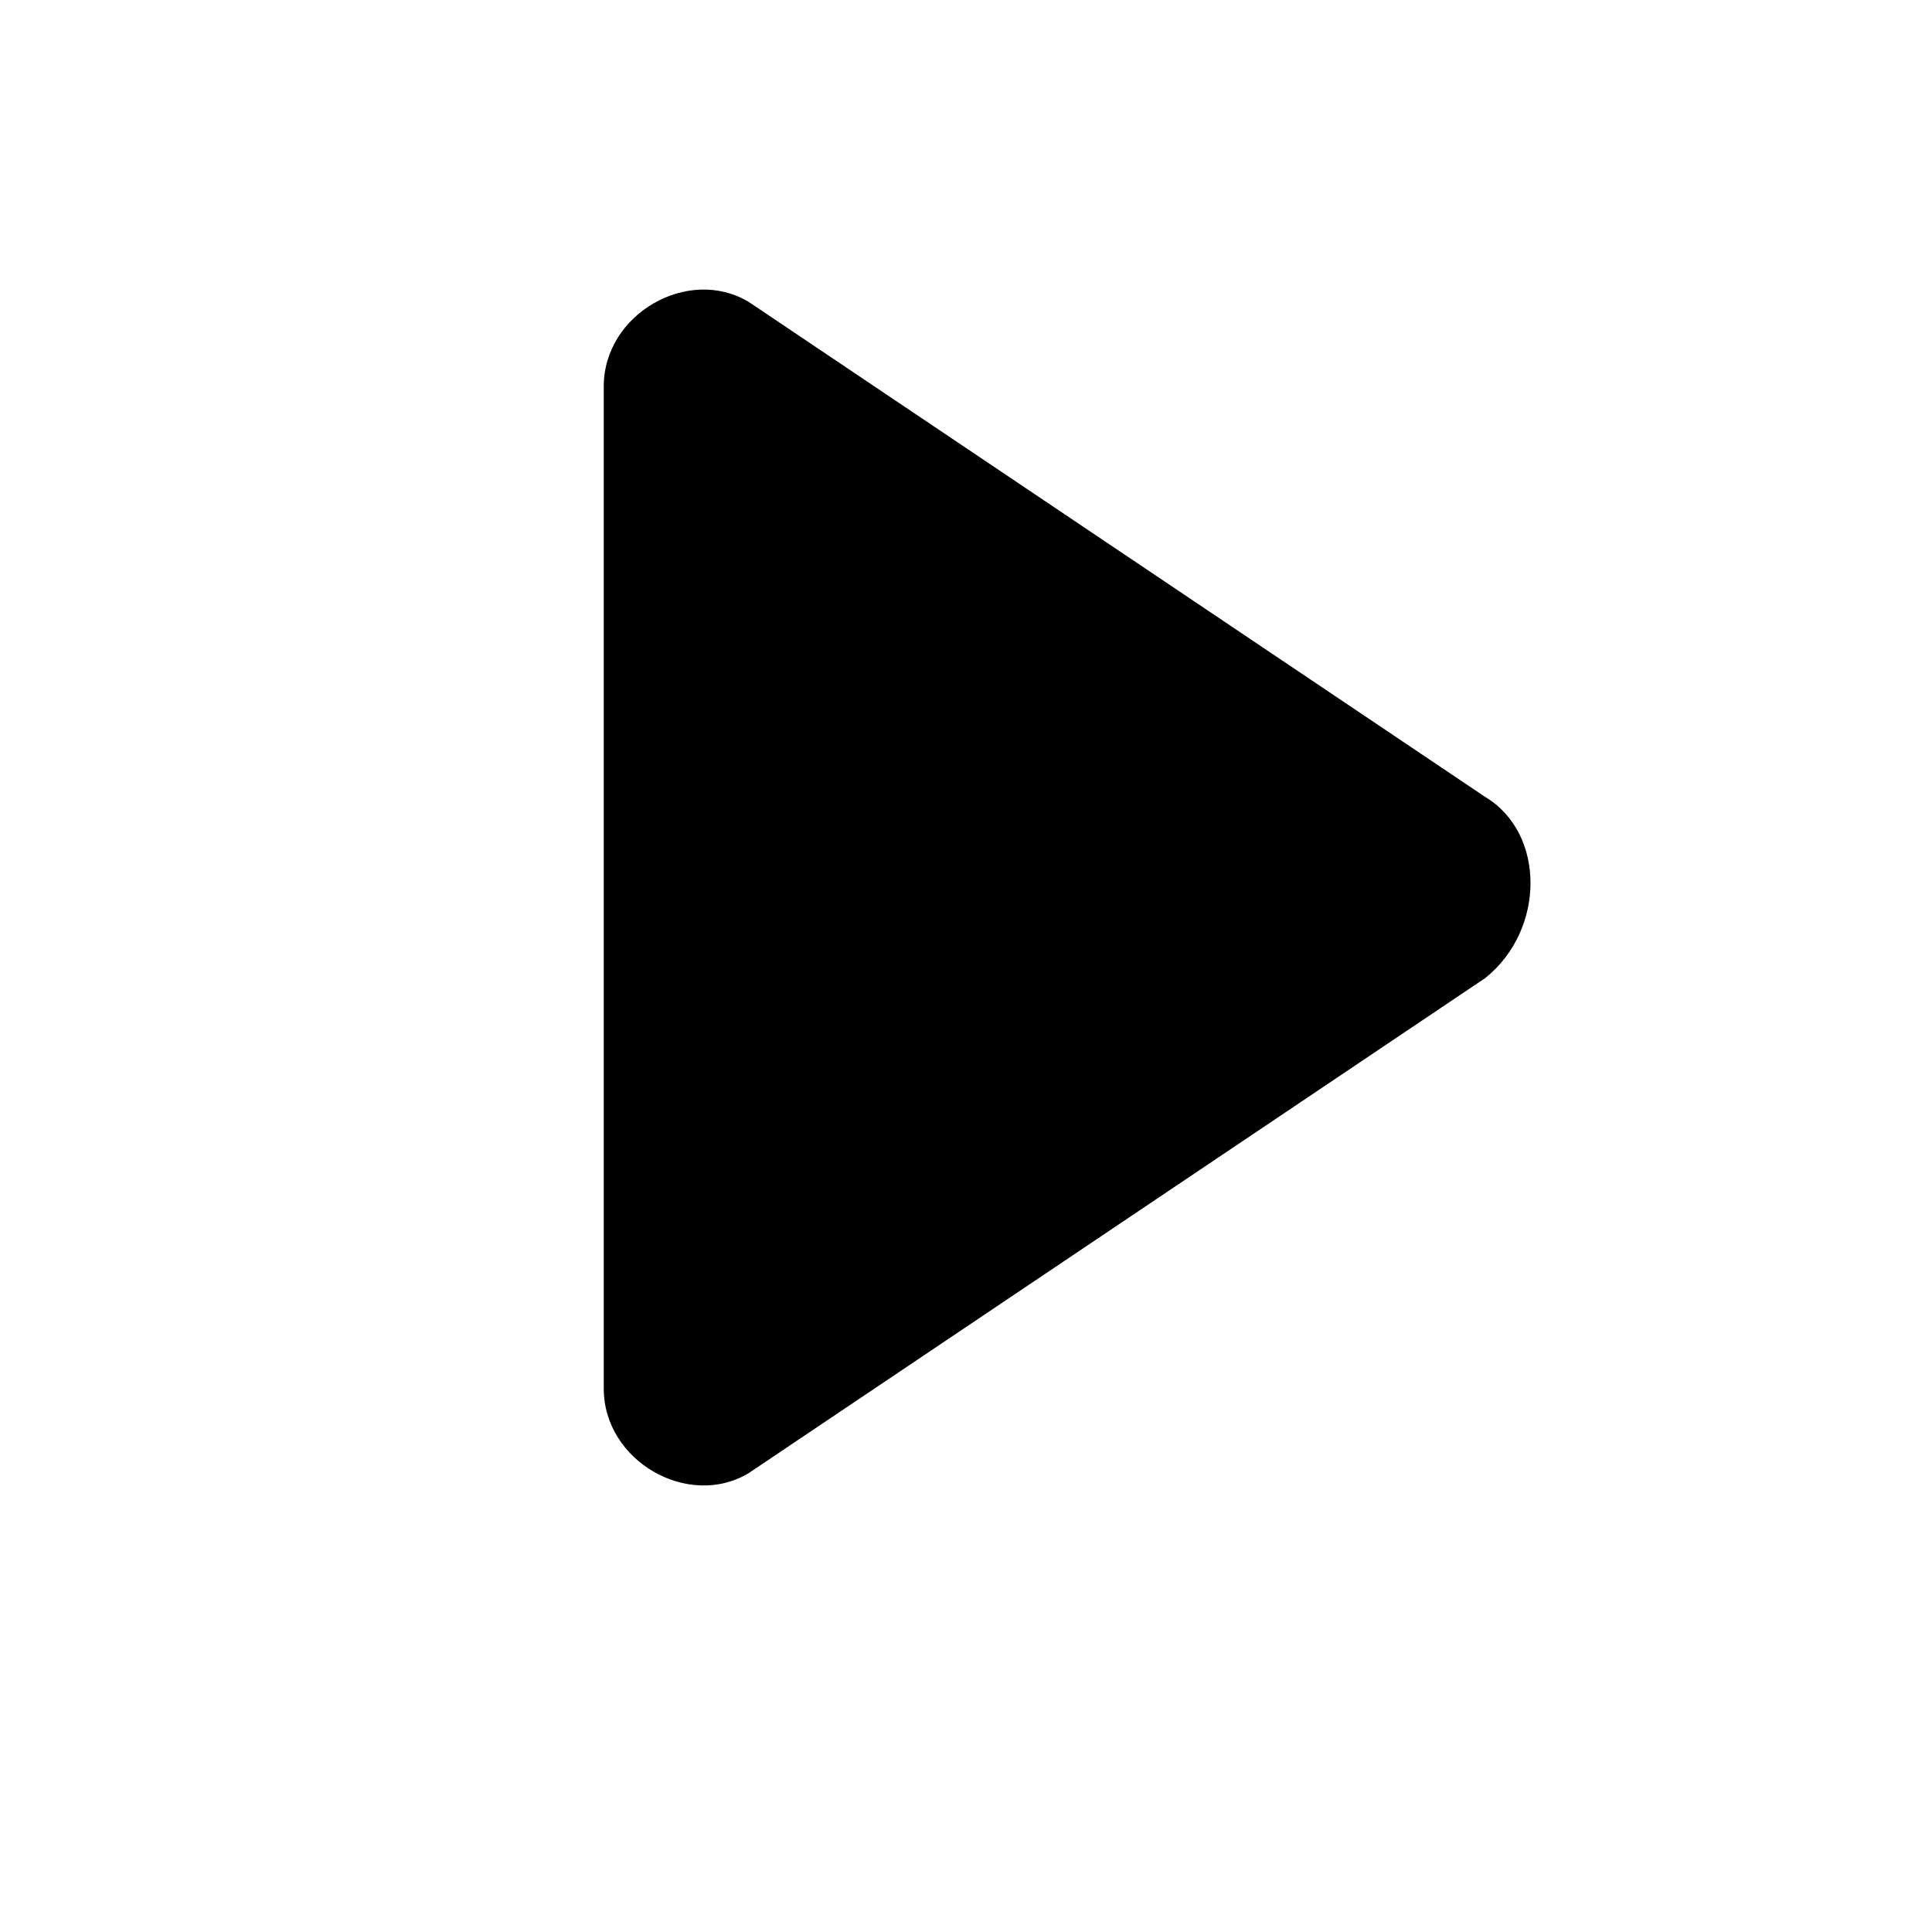
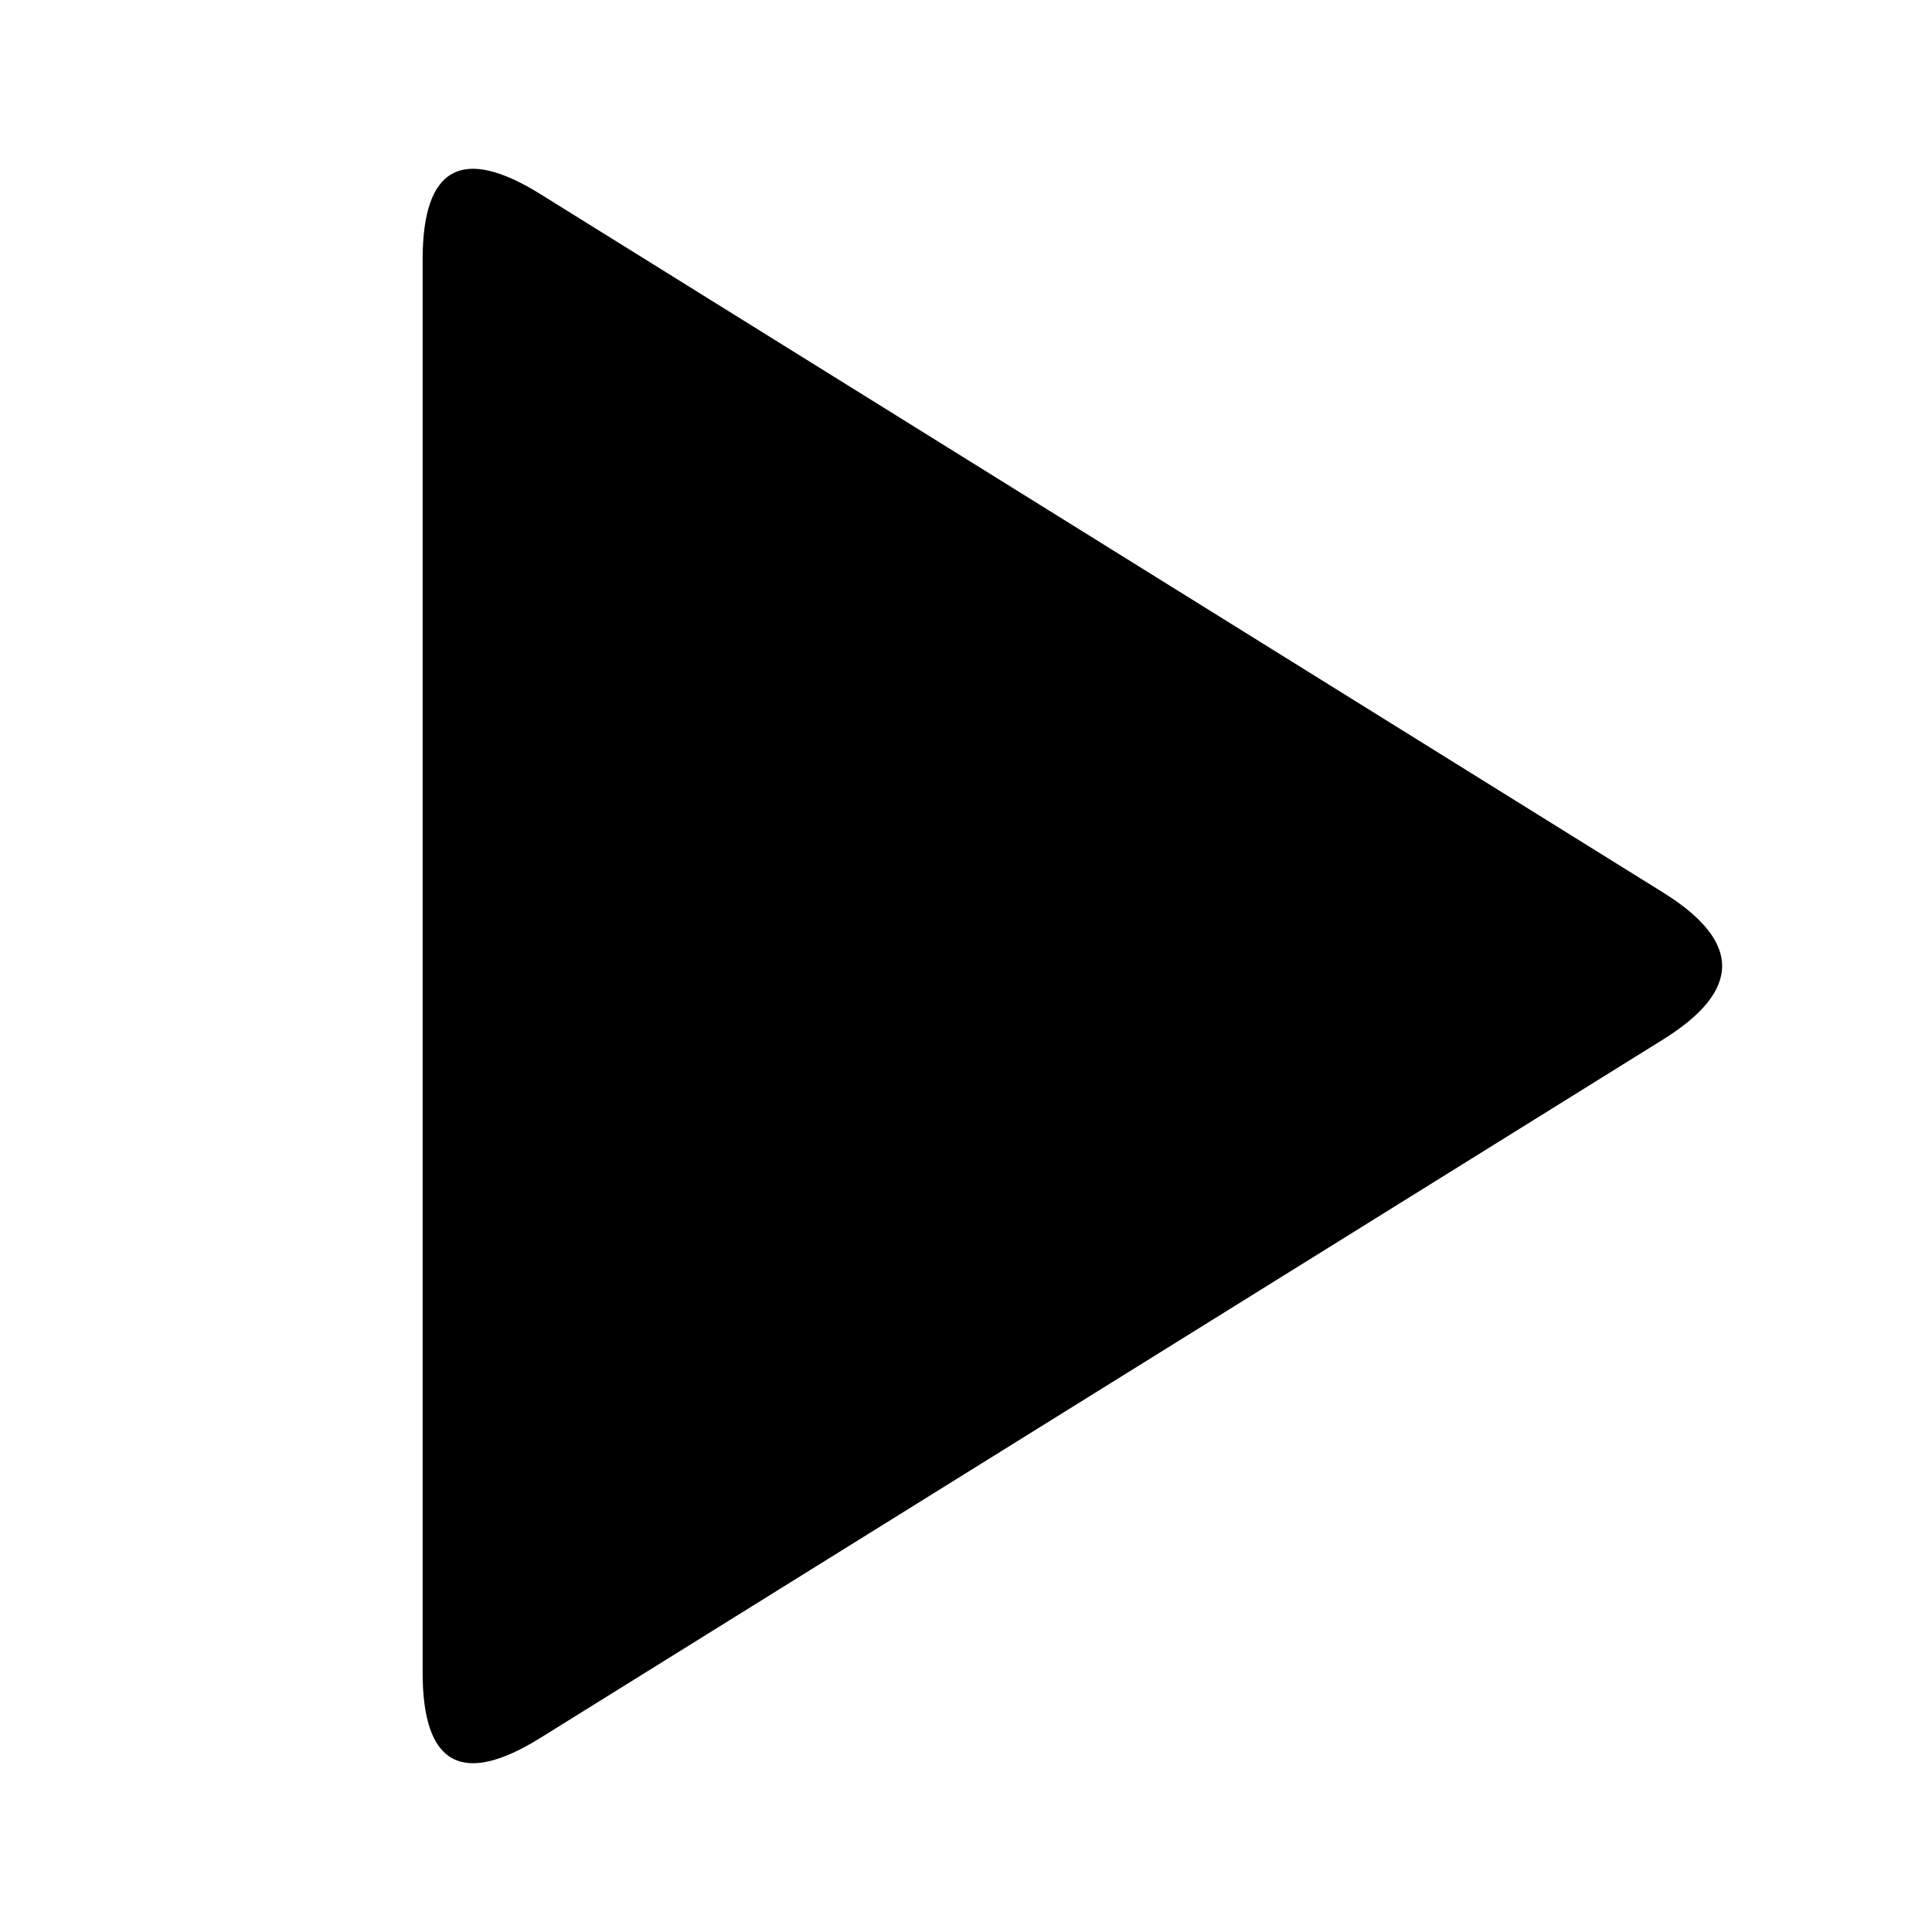
<svg xmlns="http://www.w3.org/2000/svg" width="16" height="16" viewBox="0 0 16 16">
-   <path fill="currentColor" d="M5 3.2c0-.6.7-1 1.2-.7l6.1 4.1c.5.3.5 1.1 0 1.5l-6.1 4.1c-.5.3-1.2-.1-1.2-.7V3.2z" />
+   <path fill="currentColor" d="M3.5 2.15Q3.5 1 4.476 1.608L13.774 7.392Q14.75 8 13.774 8.608L4.476 14.392Q3.5 15 3.5 13.85Z" />
</svg>
